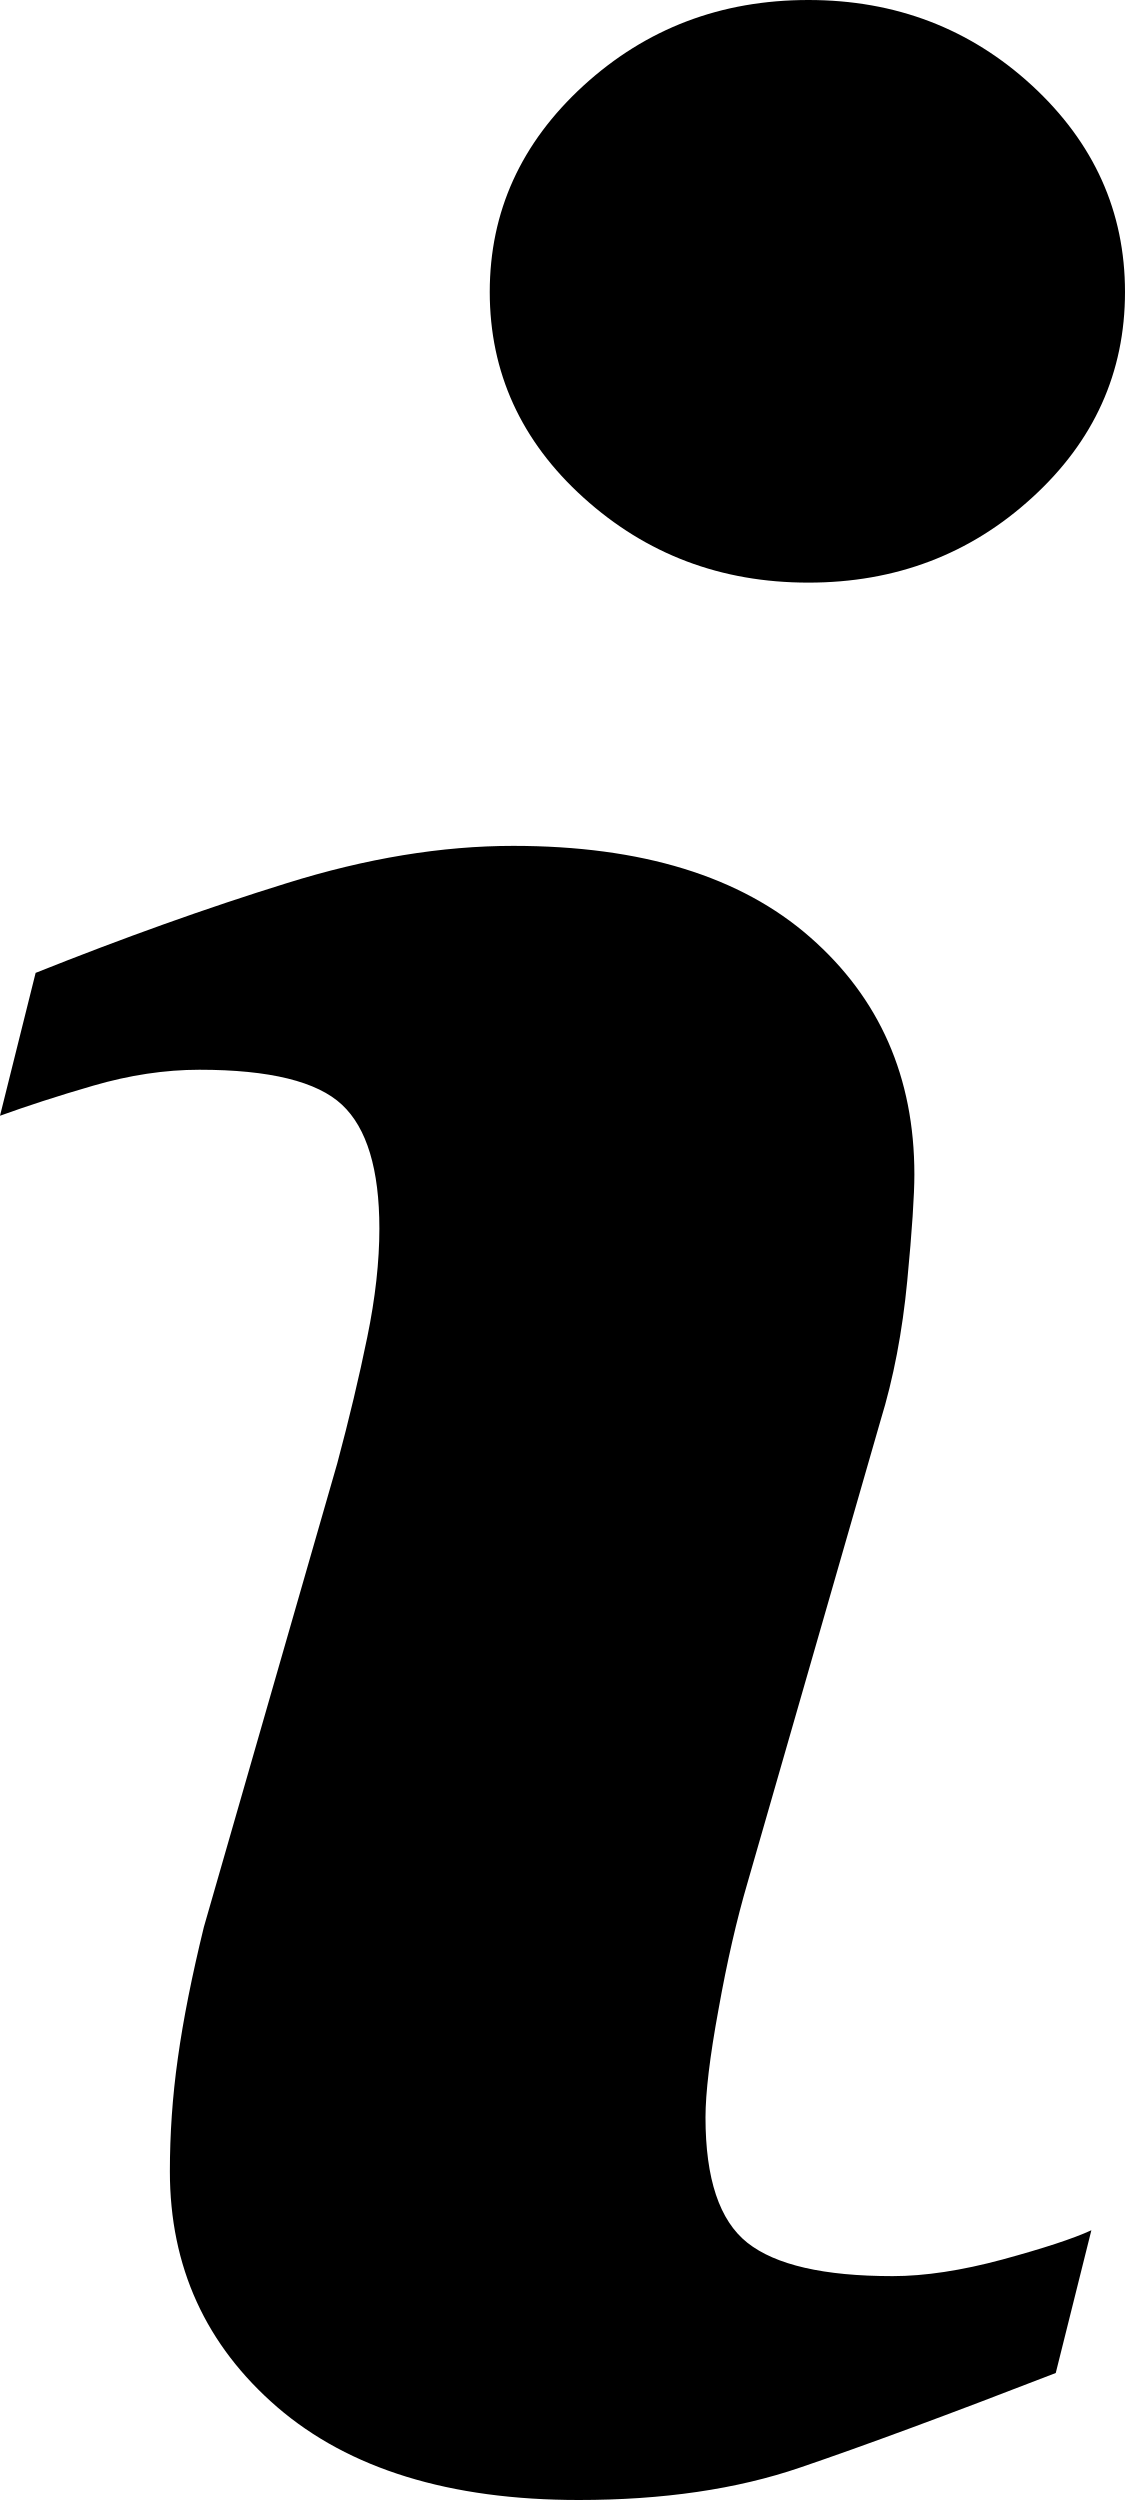
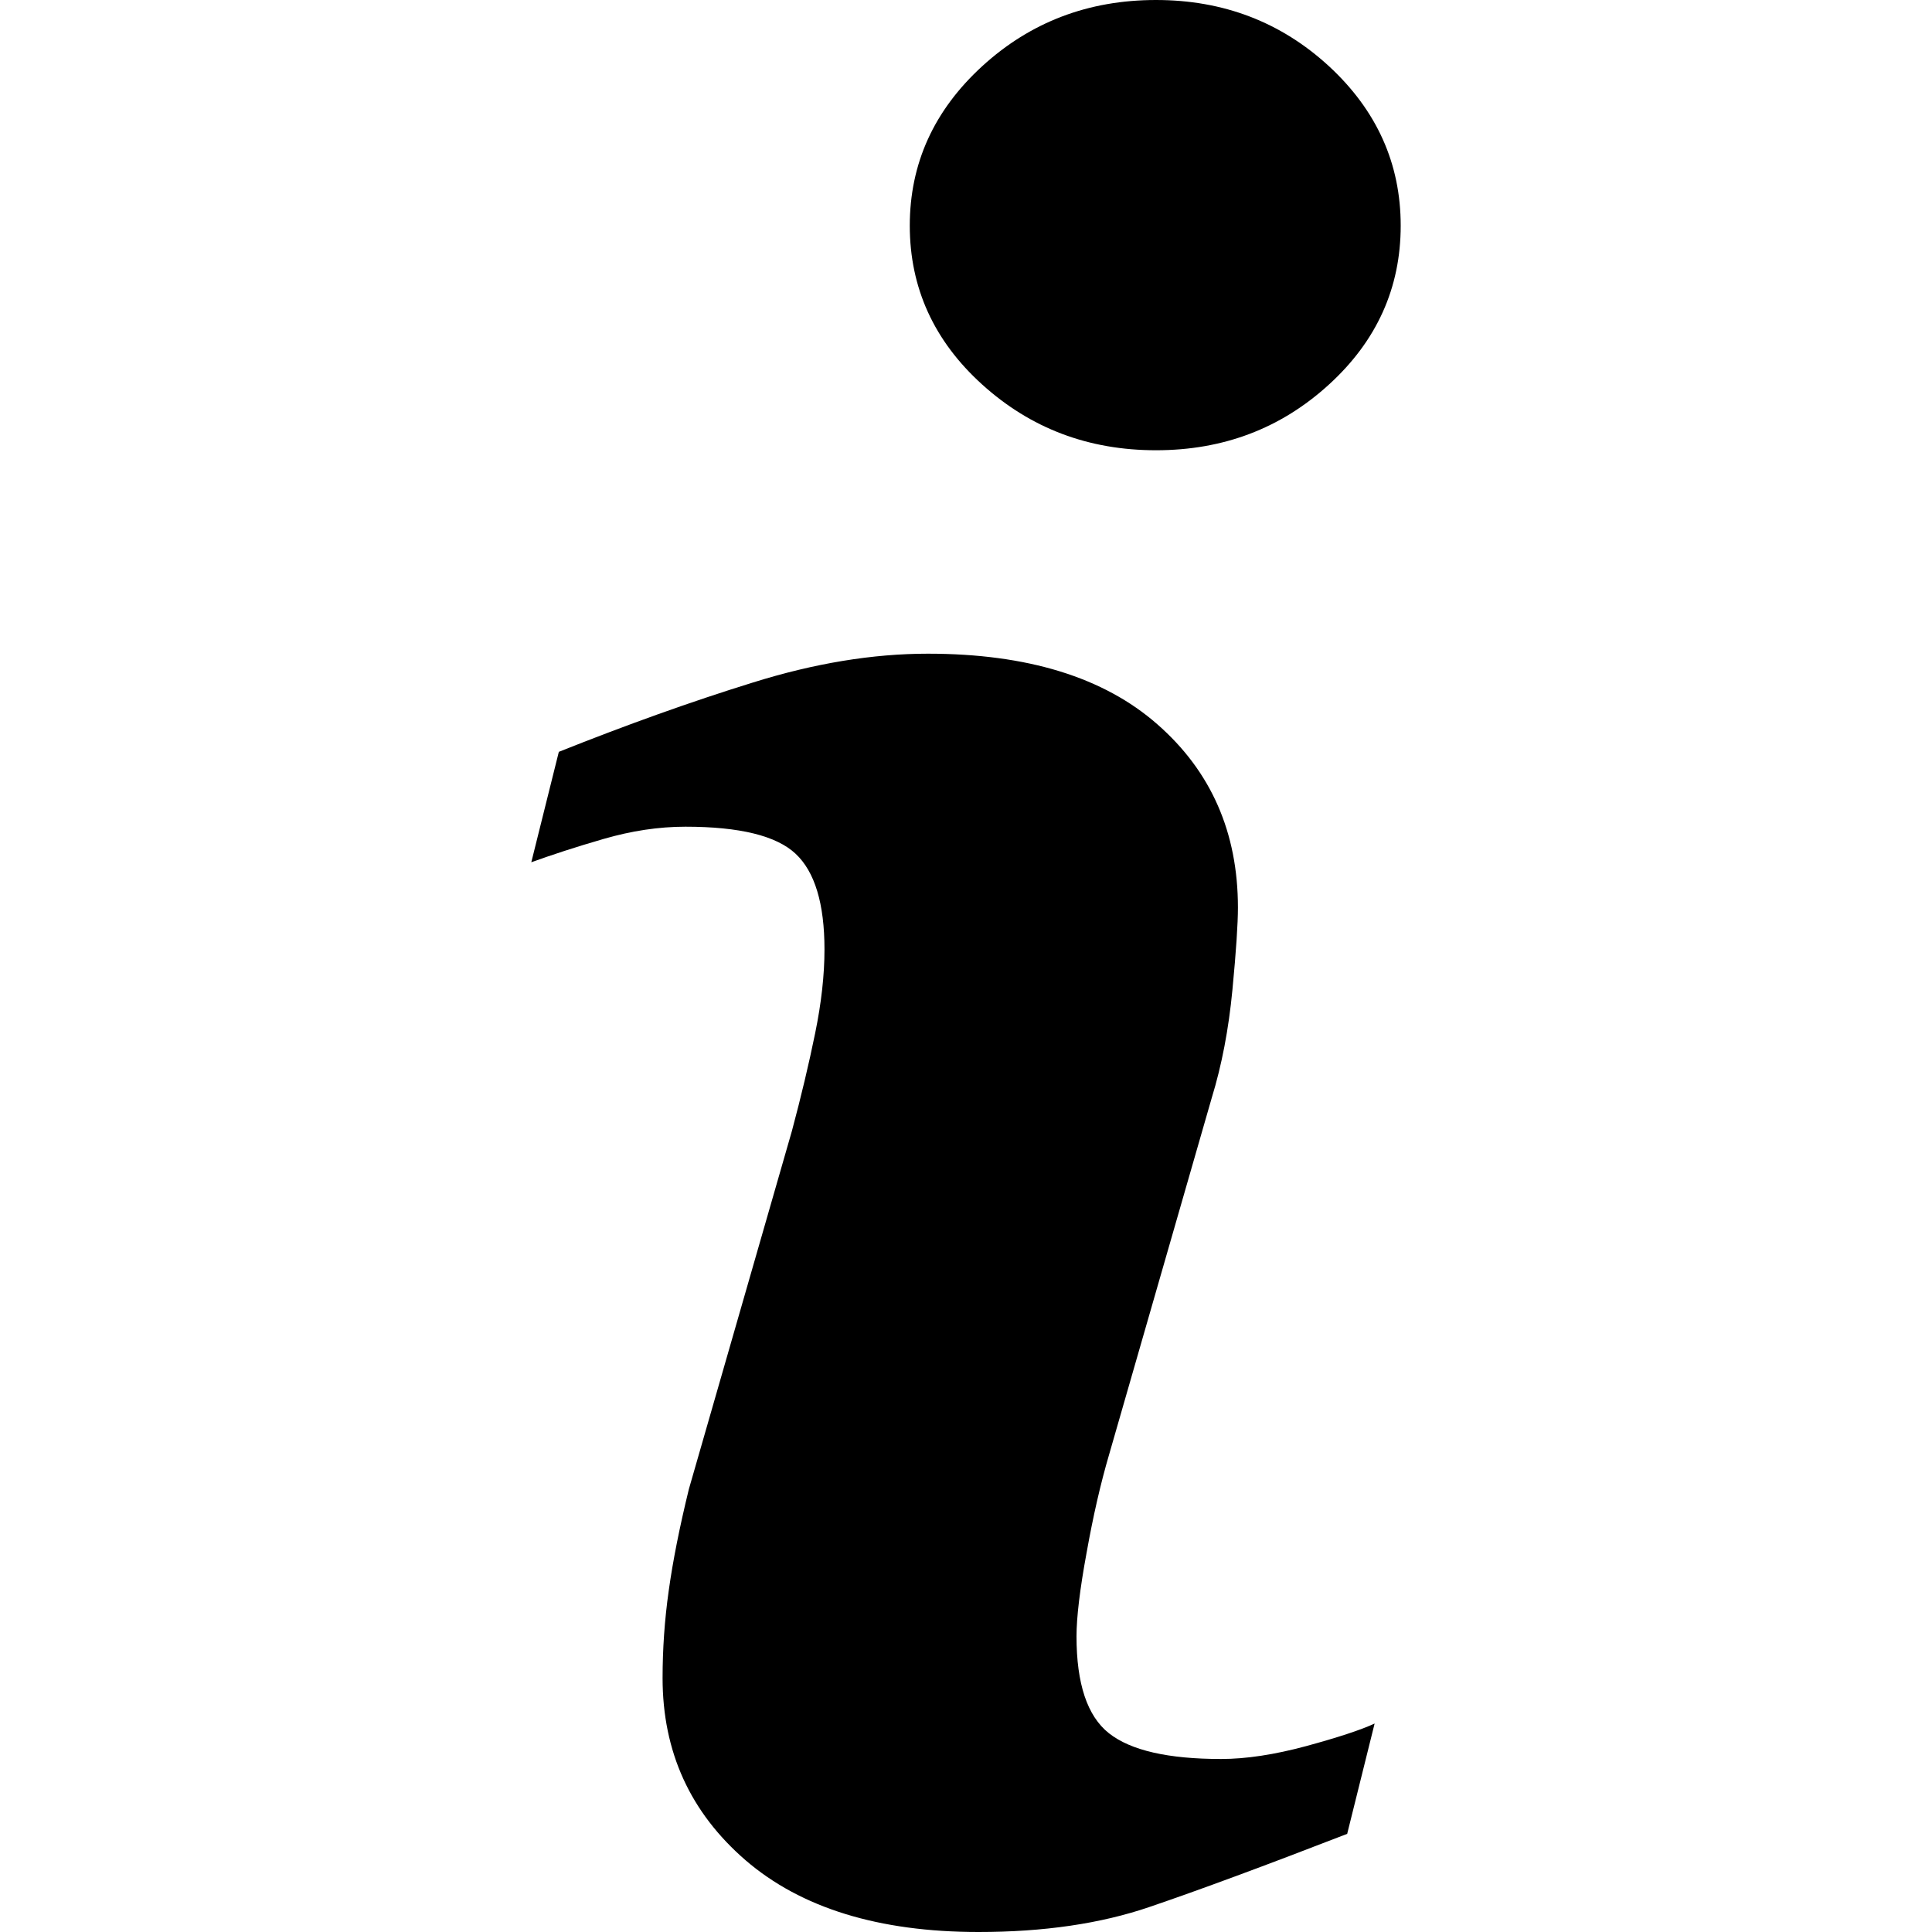
- <svg xmlns="http://www.w3.org/2000/svg" width="9" height="20" viewBox="0 0 9 20" fill="none">
-   <path d="M8.731 17.842L8.446 18.984C7.592 19.315 6.91 19.567 6.402 19.74C5.894 19.914 5.303 20 4.63 20C3.596 20 2.792 19.751 2.219 19.258C1.645 18.762 1.359 18.134 1.359 17.371C1.359 17.076 1.379 16.773 1.423 16.464C1.466 16.154 1.536 15.805 1.631 15.416L2.698 11.707C2.793 11.352 2.873 11.016 2.938 10.698C3.003 10.382 3.035 10.091 3.035 9.829C3.035 9.355 2.935 9.024 2.736 8.838C2.538 8.652 2.158 8.558 1.595 8.558C1.319 8.558 1.036 8.601 0.747 8.685C0.456 8.769 0.208 8.851 0 8.926L0.285 7.783C0.984 7.504 1.653 7.264 2.292 7.066C2.931 6.866 3.535 6.767 4.106 6.767C5.132 6.767 5.925 7.01 6.481 7.498C7.037 7.985 7.315 8.617 7.315 9.396C7.315 9.557 7.297 9.841 7.258 10.247C7.219 10.654 7.148 11.026 7.044 11.365L5.981 15.059C5.894 15.355 5.816 15.694 5.748 16.076C5.678 16.455 5.644 16.745 5.644 16.939C5.644 17.43 5.755 17.764 5.979 17.942C6.204 18.12 6.591 18.209 7.141 18.209C7.399 18.209 7.693 18.164 8.02 18.076C8.346 17.987 8.583 17.91 8.731 17.842ZM9 2.336C9 2.979 8.753 3.529 8.257 3.981C7.762 4.434 7.165 4.661 6.467 4.661C5.767 4.661 5.169 4.434 4.668 3.981C4.168 3.529 3.918 2.979 3.918 2.336C3.918 1.693 4.168 1.143 4.668 0.685C5.168 0.228 5.767 0 6.467 0C7.165 0 7.762 0.229 8.257 0.685C8.753 1.143 9 1.694 9 2.336Z" fill="black" />
+ <svg xmlns="http://www.w3.org/2000/svg" width="20" height="20" viewBox="0 0 20 20" fill="none">
+   <path d="M14.23 17.842L13.946 18.984C13.092 19.315 12.41 19.567 11.902 19.74C11.394 19.914 10.803 20 10.13 20C9.096 20 8.292 19.751 7.719 19.258C7.145 18.762 6.859 18.134 6.859 17.371C6.859 17.076 6.879 16.773 6.923 16.464C6.966 16.154 7.036 15.805 7.131 15.416L8.198 11.707C8.293 11.352 8.373 11.016 8.438 10.698C8.503 10.382 8.535 10.091 8.535 9.829C8.535 9.355 8.435 9.024 8.236 8.838C8.038 8.652 7.658 8.558 7.095 8.558C6.819 8.558 6.536 8.601 6.247 8.685C5.956 8.769 5.708 8.851 5.5 8.926L5.785 7.783C6.484 7.504 7.153 7.264 7.792 7.066C8.431 6.866 9.035 6.767 9.606 6.767C10.633 6.767 11.425 7.01 11.981 7.498C12.537 7.985 12.815 8.617 12.815 9.396C12.815 9.557 12.797 9.841 12.758 10.247C12.719 10.654 12.648 11.026 12.544 11.365L11.481 15.059C11.394 15.355 11.316 15.694 11.248 16.076C11.178 16.455 11.144 16.745 11.144 16.939C11.144 17.43 11.255 17.764 11.479 17.942C11.704 18.12 12.091 18.209 12.641 18.209C12.899 18.209 13.193 18.164 13.52 18.076C13.846 17.987 14.083 17.91 14.23 17.842ZM14.5 2.336C14.5 2.979 14.253 3.529 13.757 3.981C13.261 4.434 12.665 4.661 11.967 4.661C11.267 4.661 10.669 4.434 10.168 3.981C9.668 3.529 9.418 2.979 9.418 2.336C9.418 1.693 9.668 1.143 10.168 0.685C10.668 0.228 11.267 0 11.967 0C12.665 0 13.261 0.229 13.757 0.685C14.253 1.143 14.5 1.694 14.5 2.336Z" fill="black" />
</svg>
